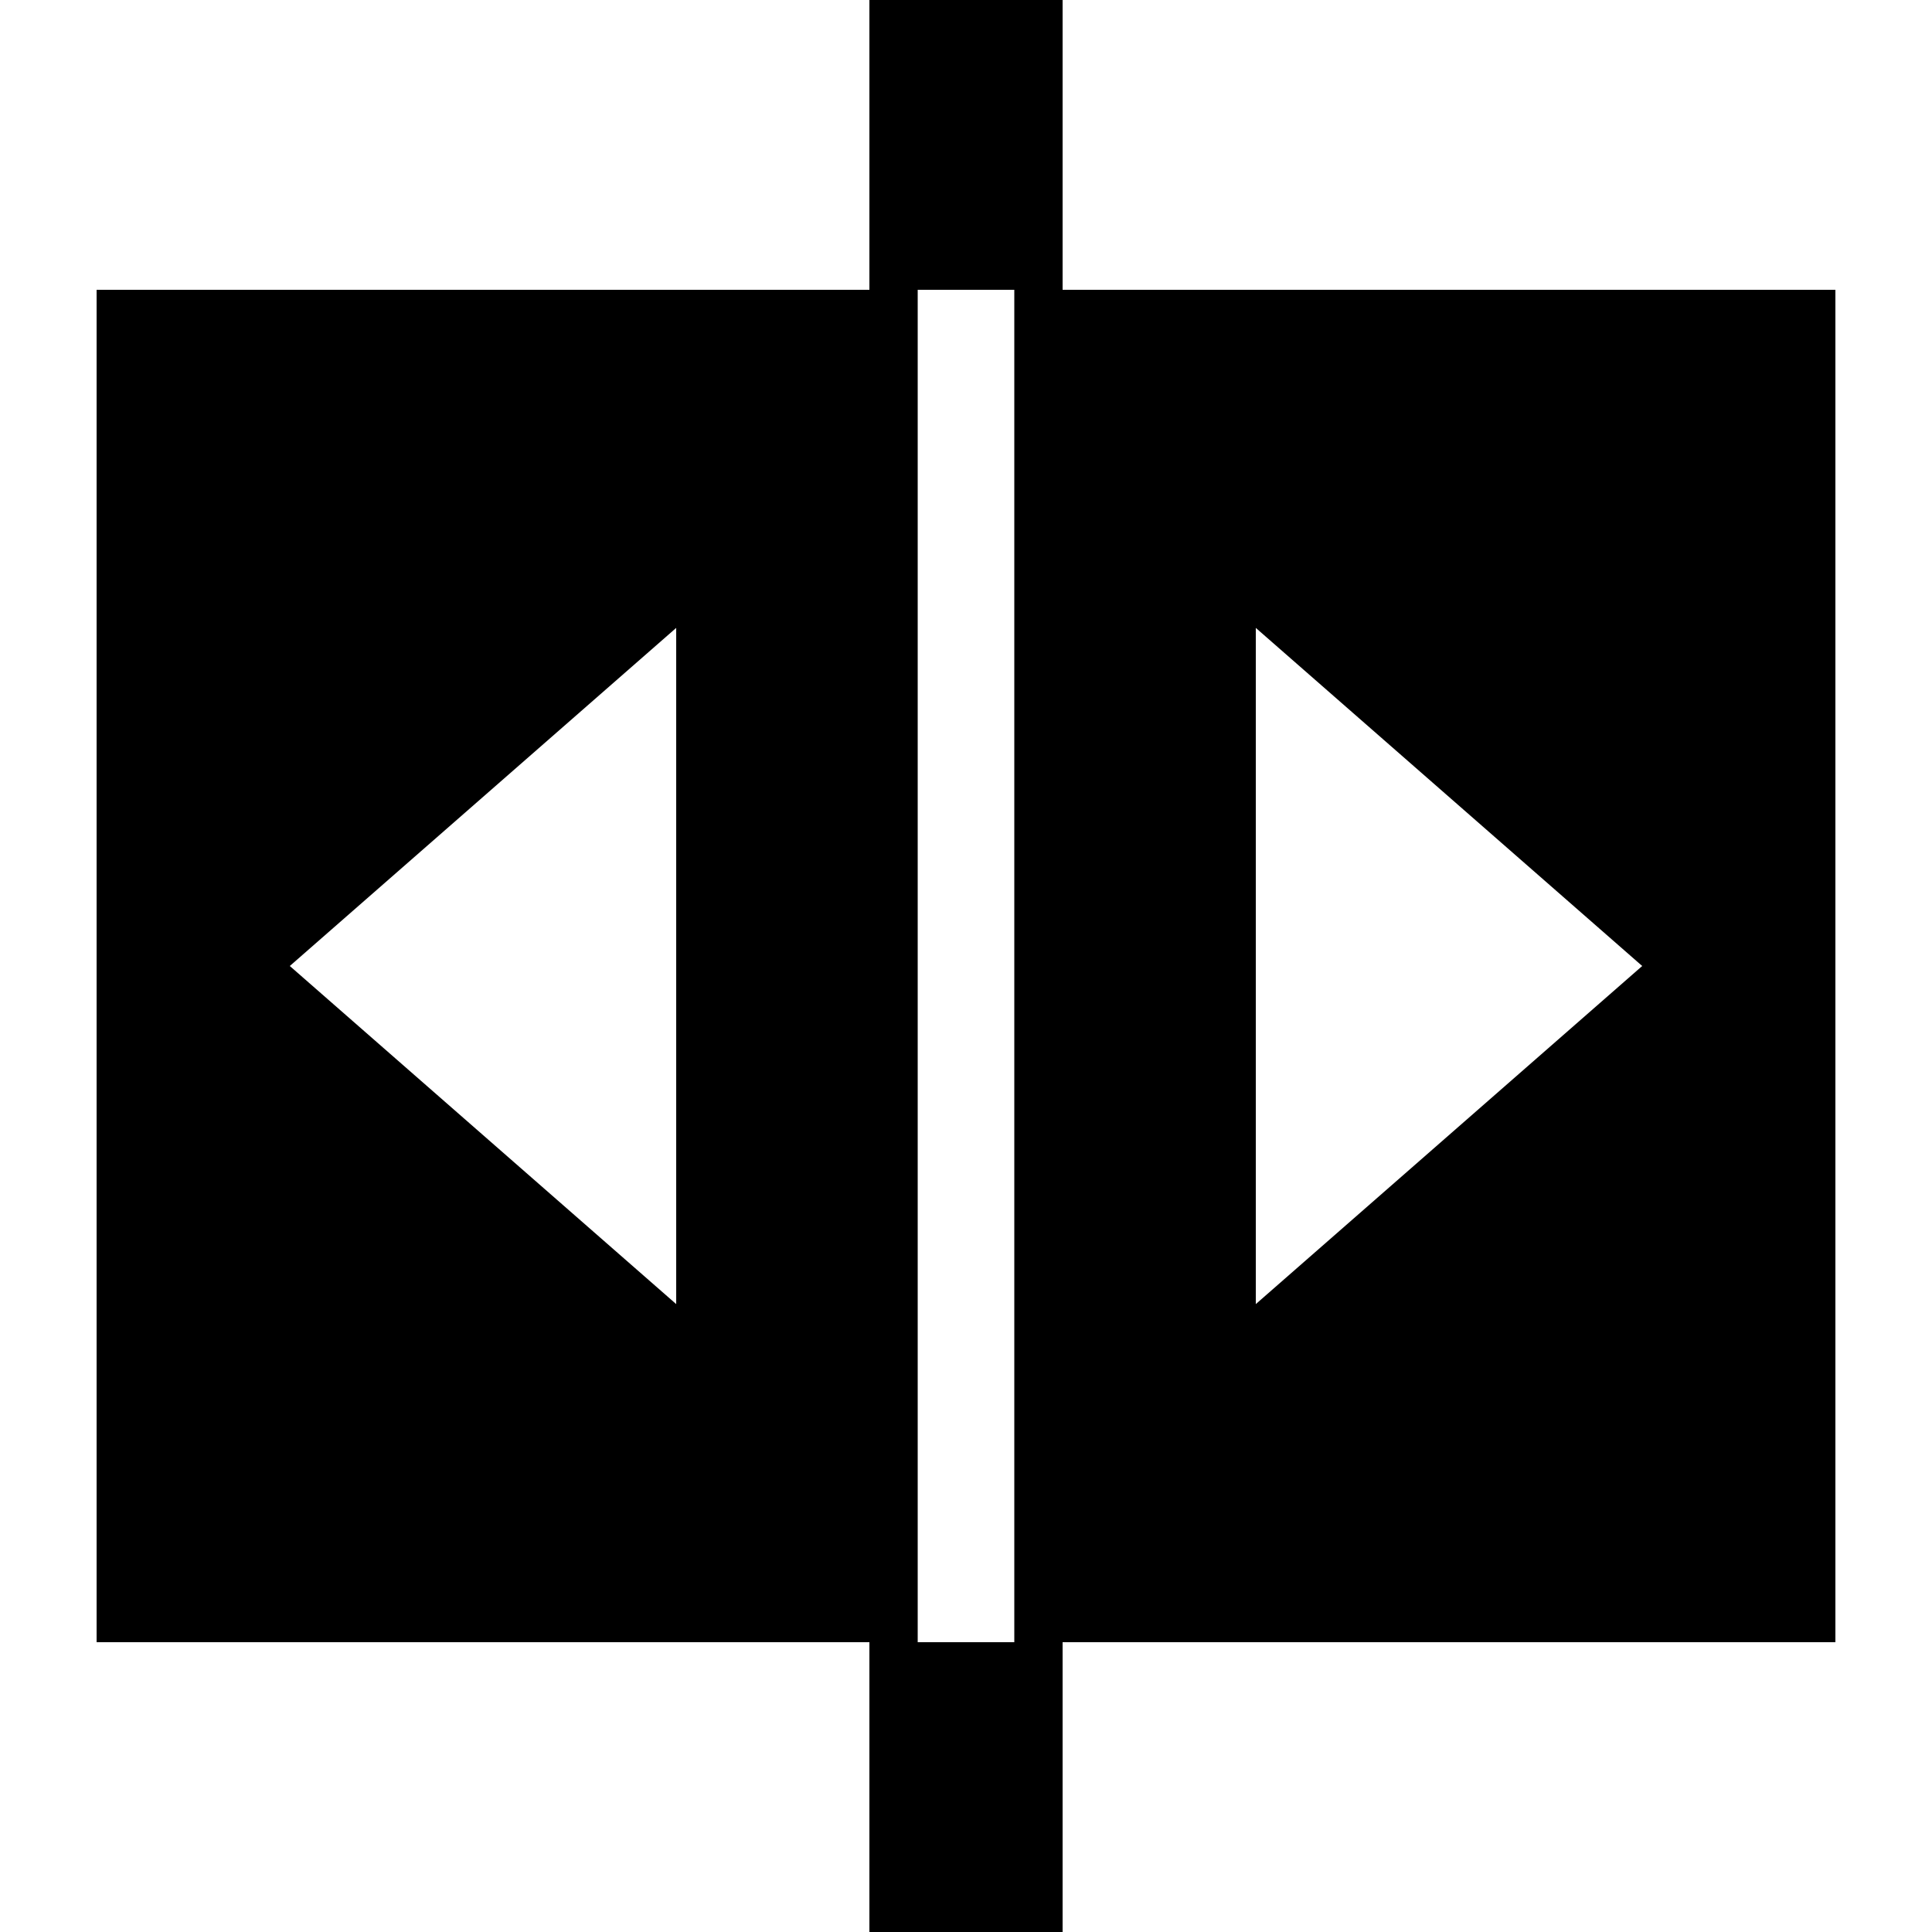
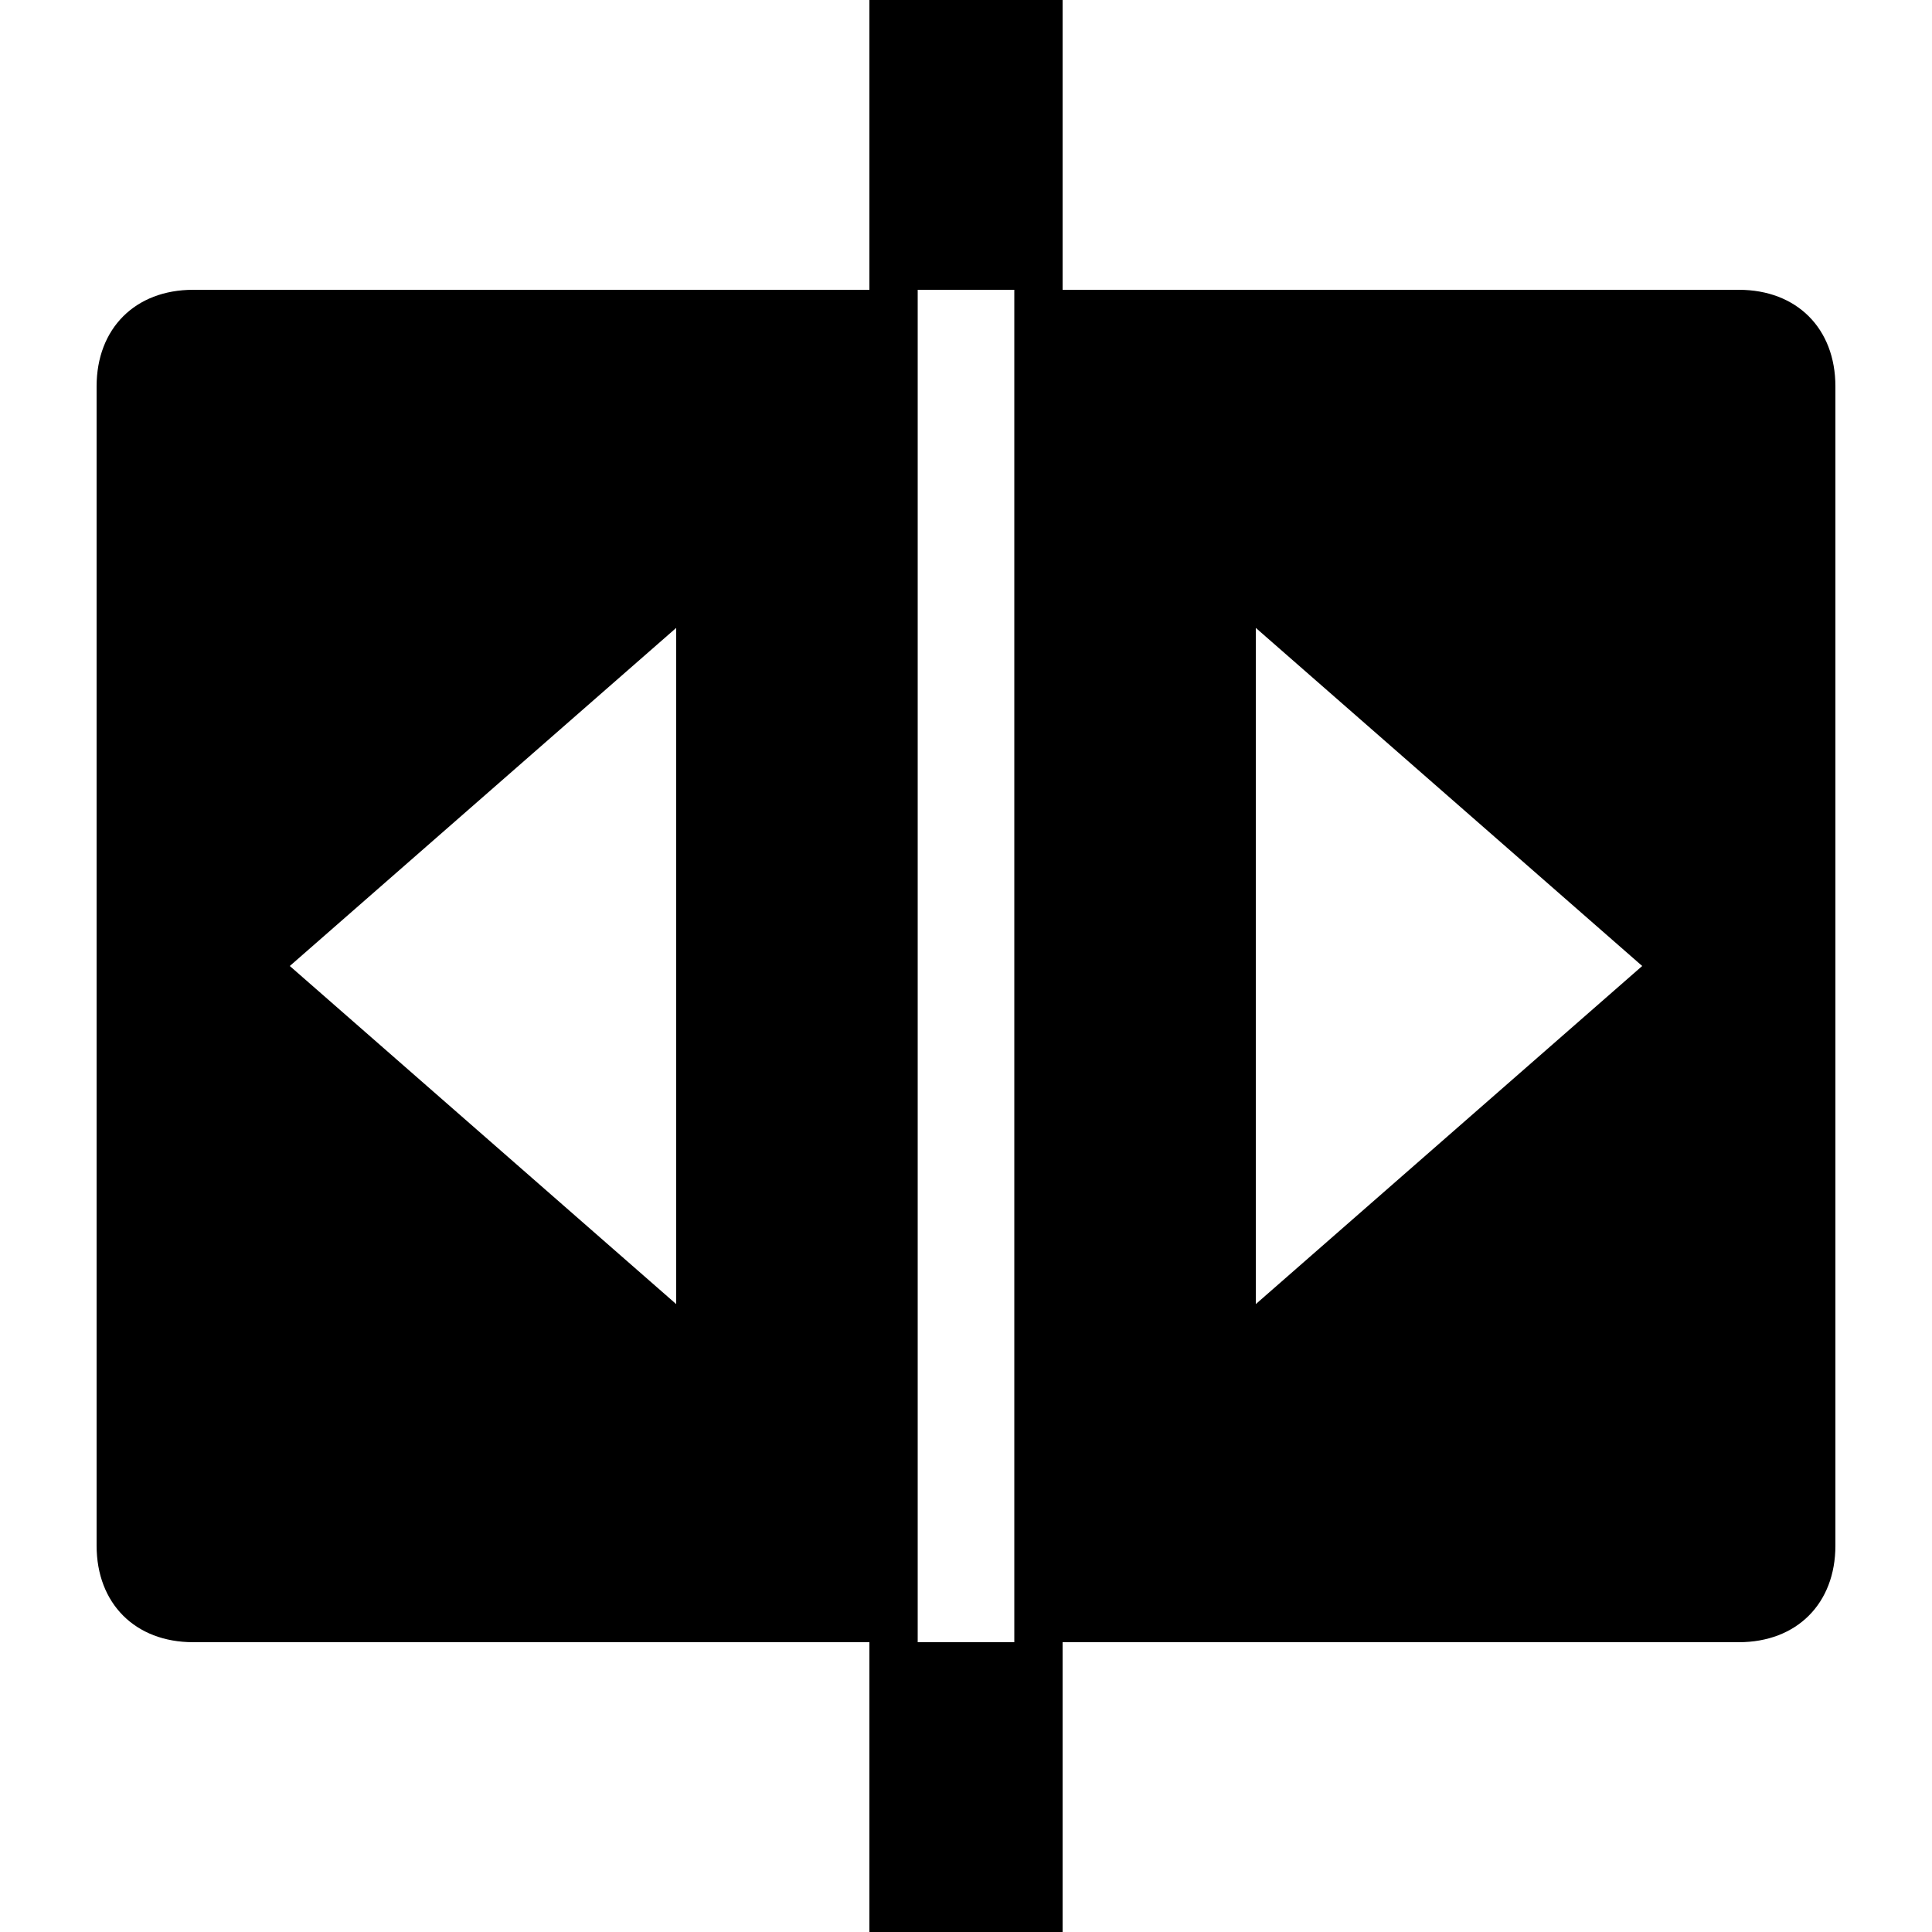
- <svg xmlns="http://www.w3.org/2000/svg" version="1.1" width="20" height="20" viewBox="0 0 20 20">
-   <g>
- </g>
-   <path d="M19 3v14h-8v3h-2v-3h-8v-14h8v-3h2v3h8zM10.5 17v-14h-1v14h1zM7 6.5l-4 3.5 4 3.5v-7zM17 10l-4-3.5v7z" fill="#000000" />
+ <svg xmlns="http://www.w3.org/2000/svg" version="1.1" id="Layer_1" x="0px" y="0px" viewBox="-295 387 20 20" style="enable-background:new -295 387 20 20;" xml:space="preserve">
+   <path d="M-276,391v12c0,0.6-0.4,1-1,1h-7v3h-2v-3h-7c-0.6,0-1-0.4-1-1v-12c0-0.6,0.4-1,1-1h7v-3h2v3h7C-276.4,390-276,390.4-276,391  z M-284.5,404v-14h-1v14H-284.5z M-288,393.5l-4,3.5l4,3.5V393.5z M-278,397l-4-3.5v7L-278,397z" />
</svg>
